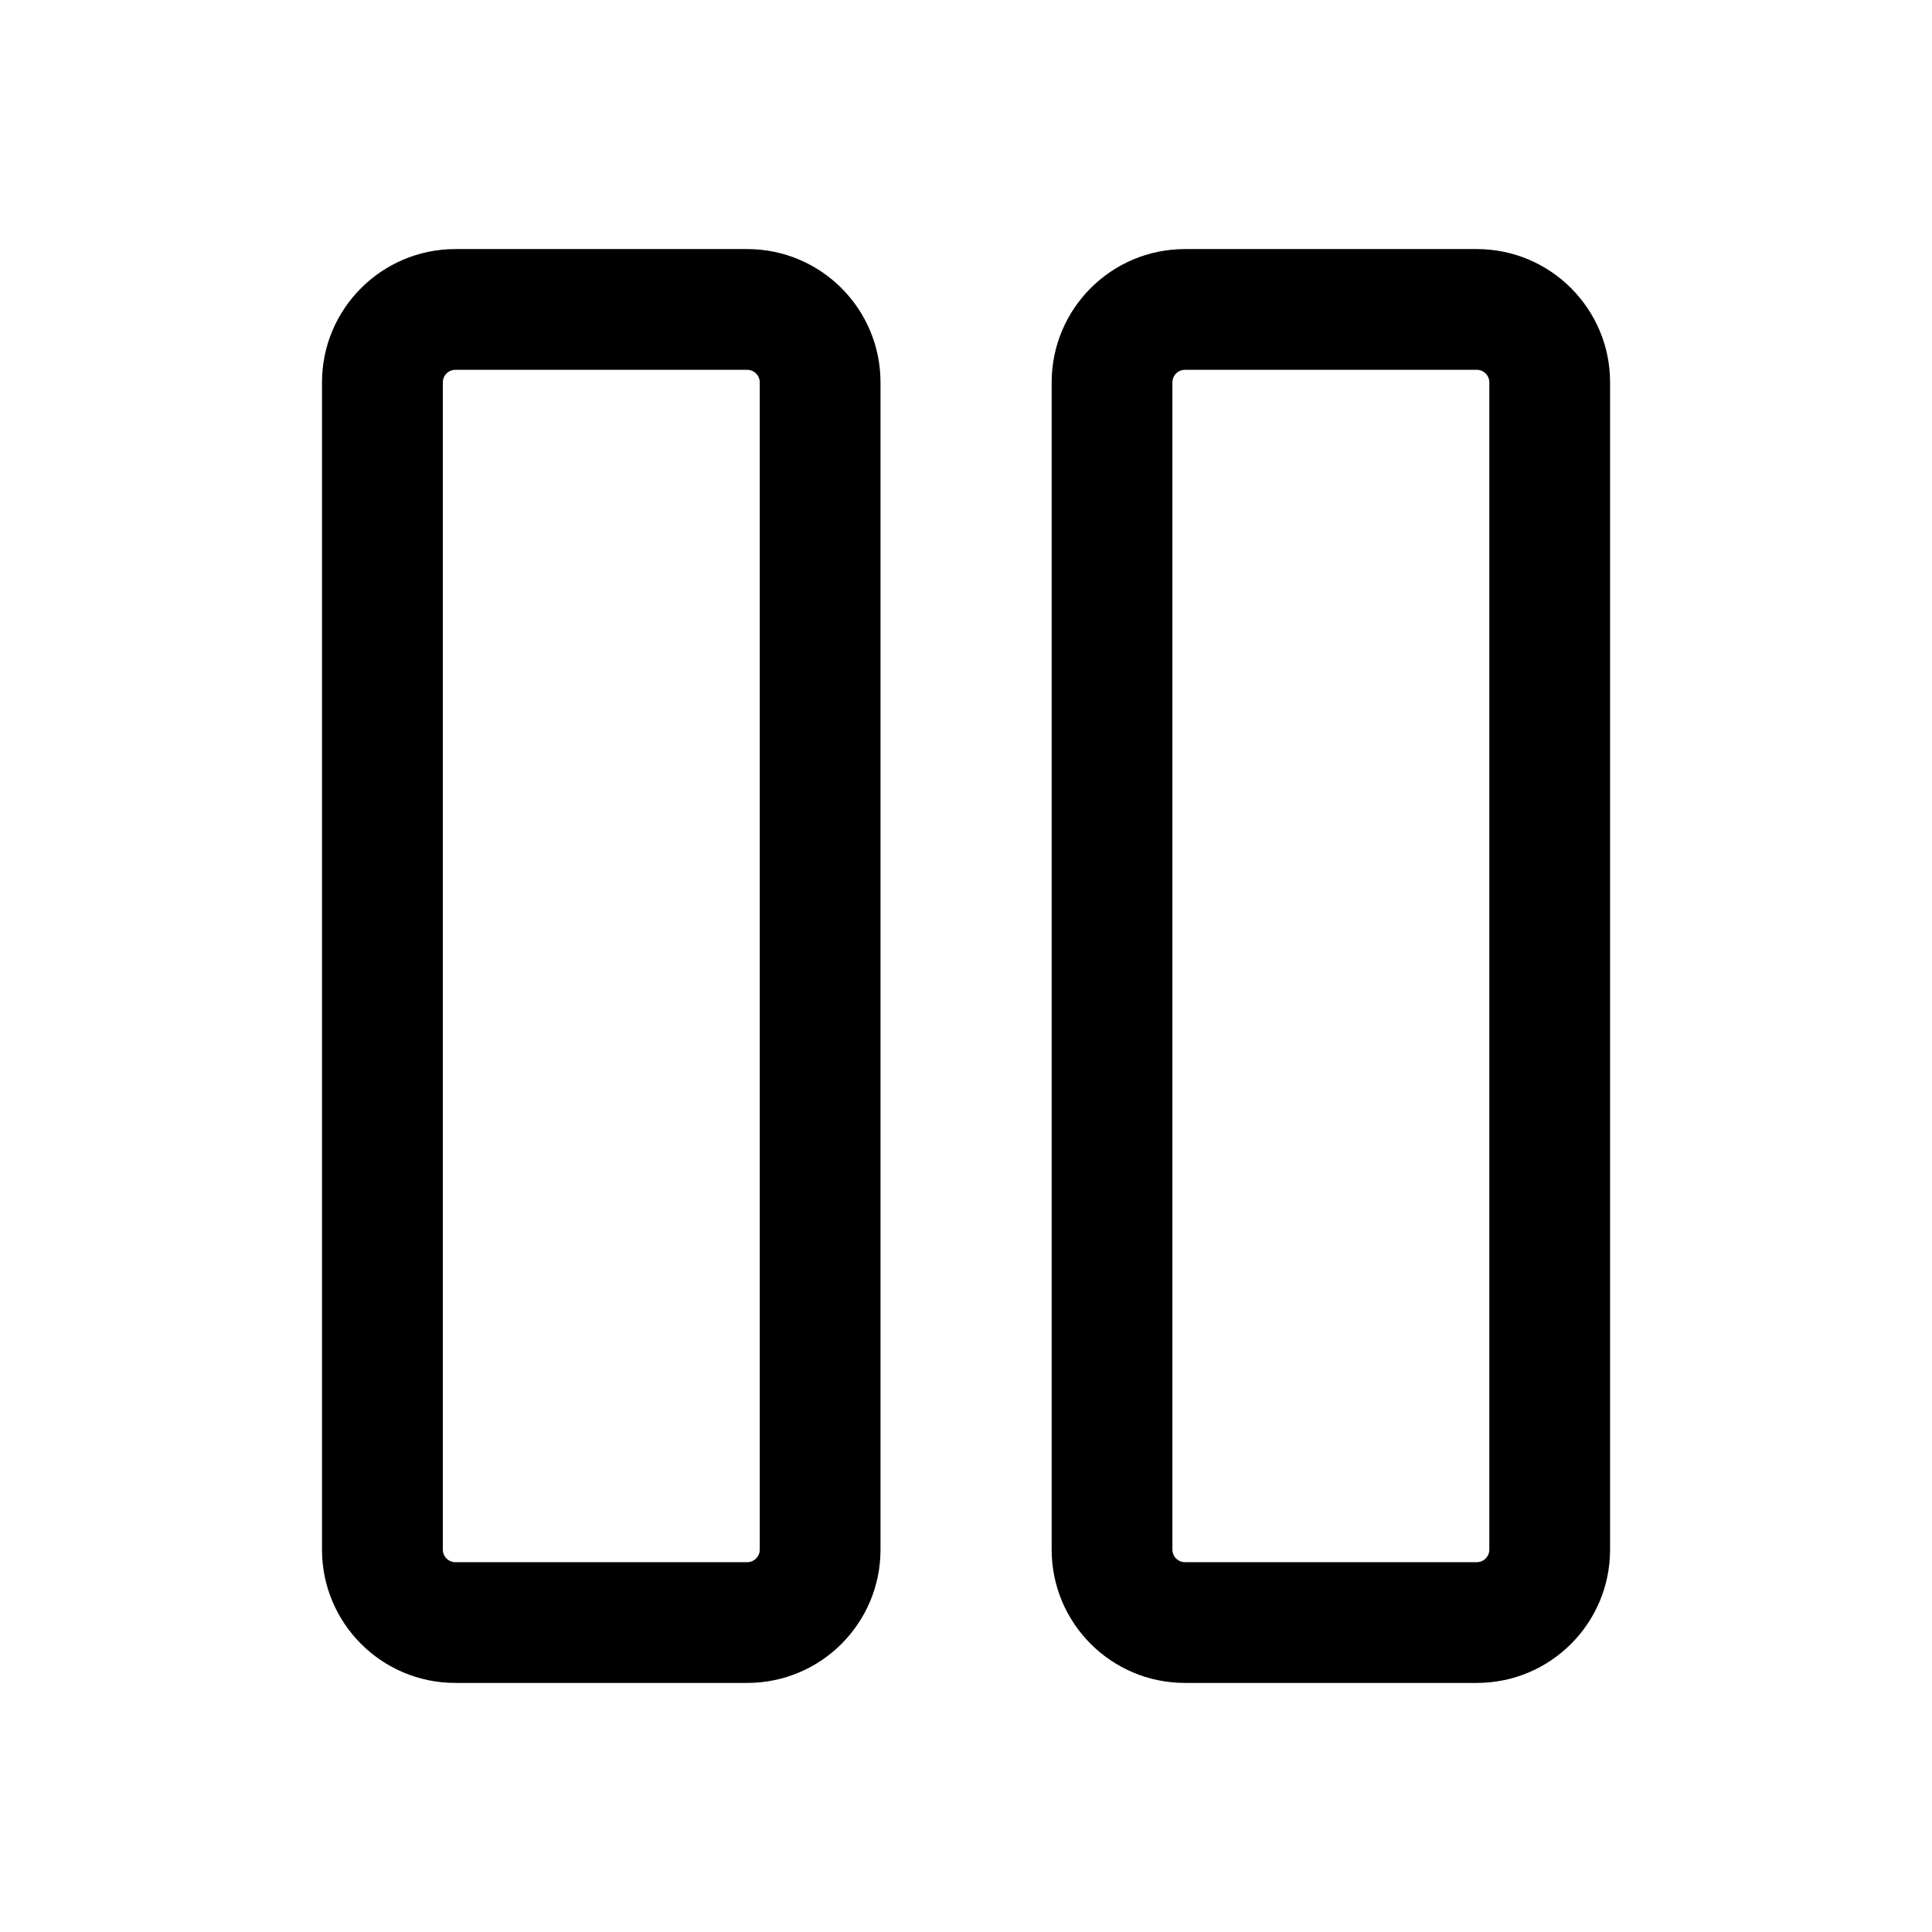
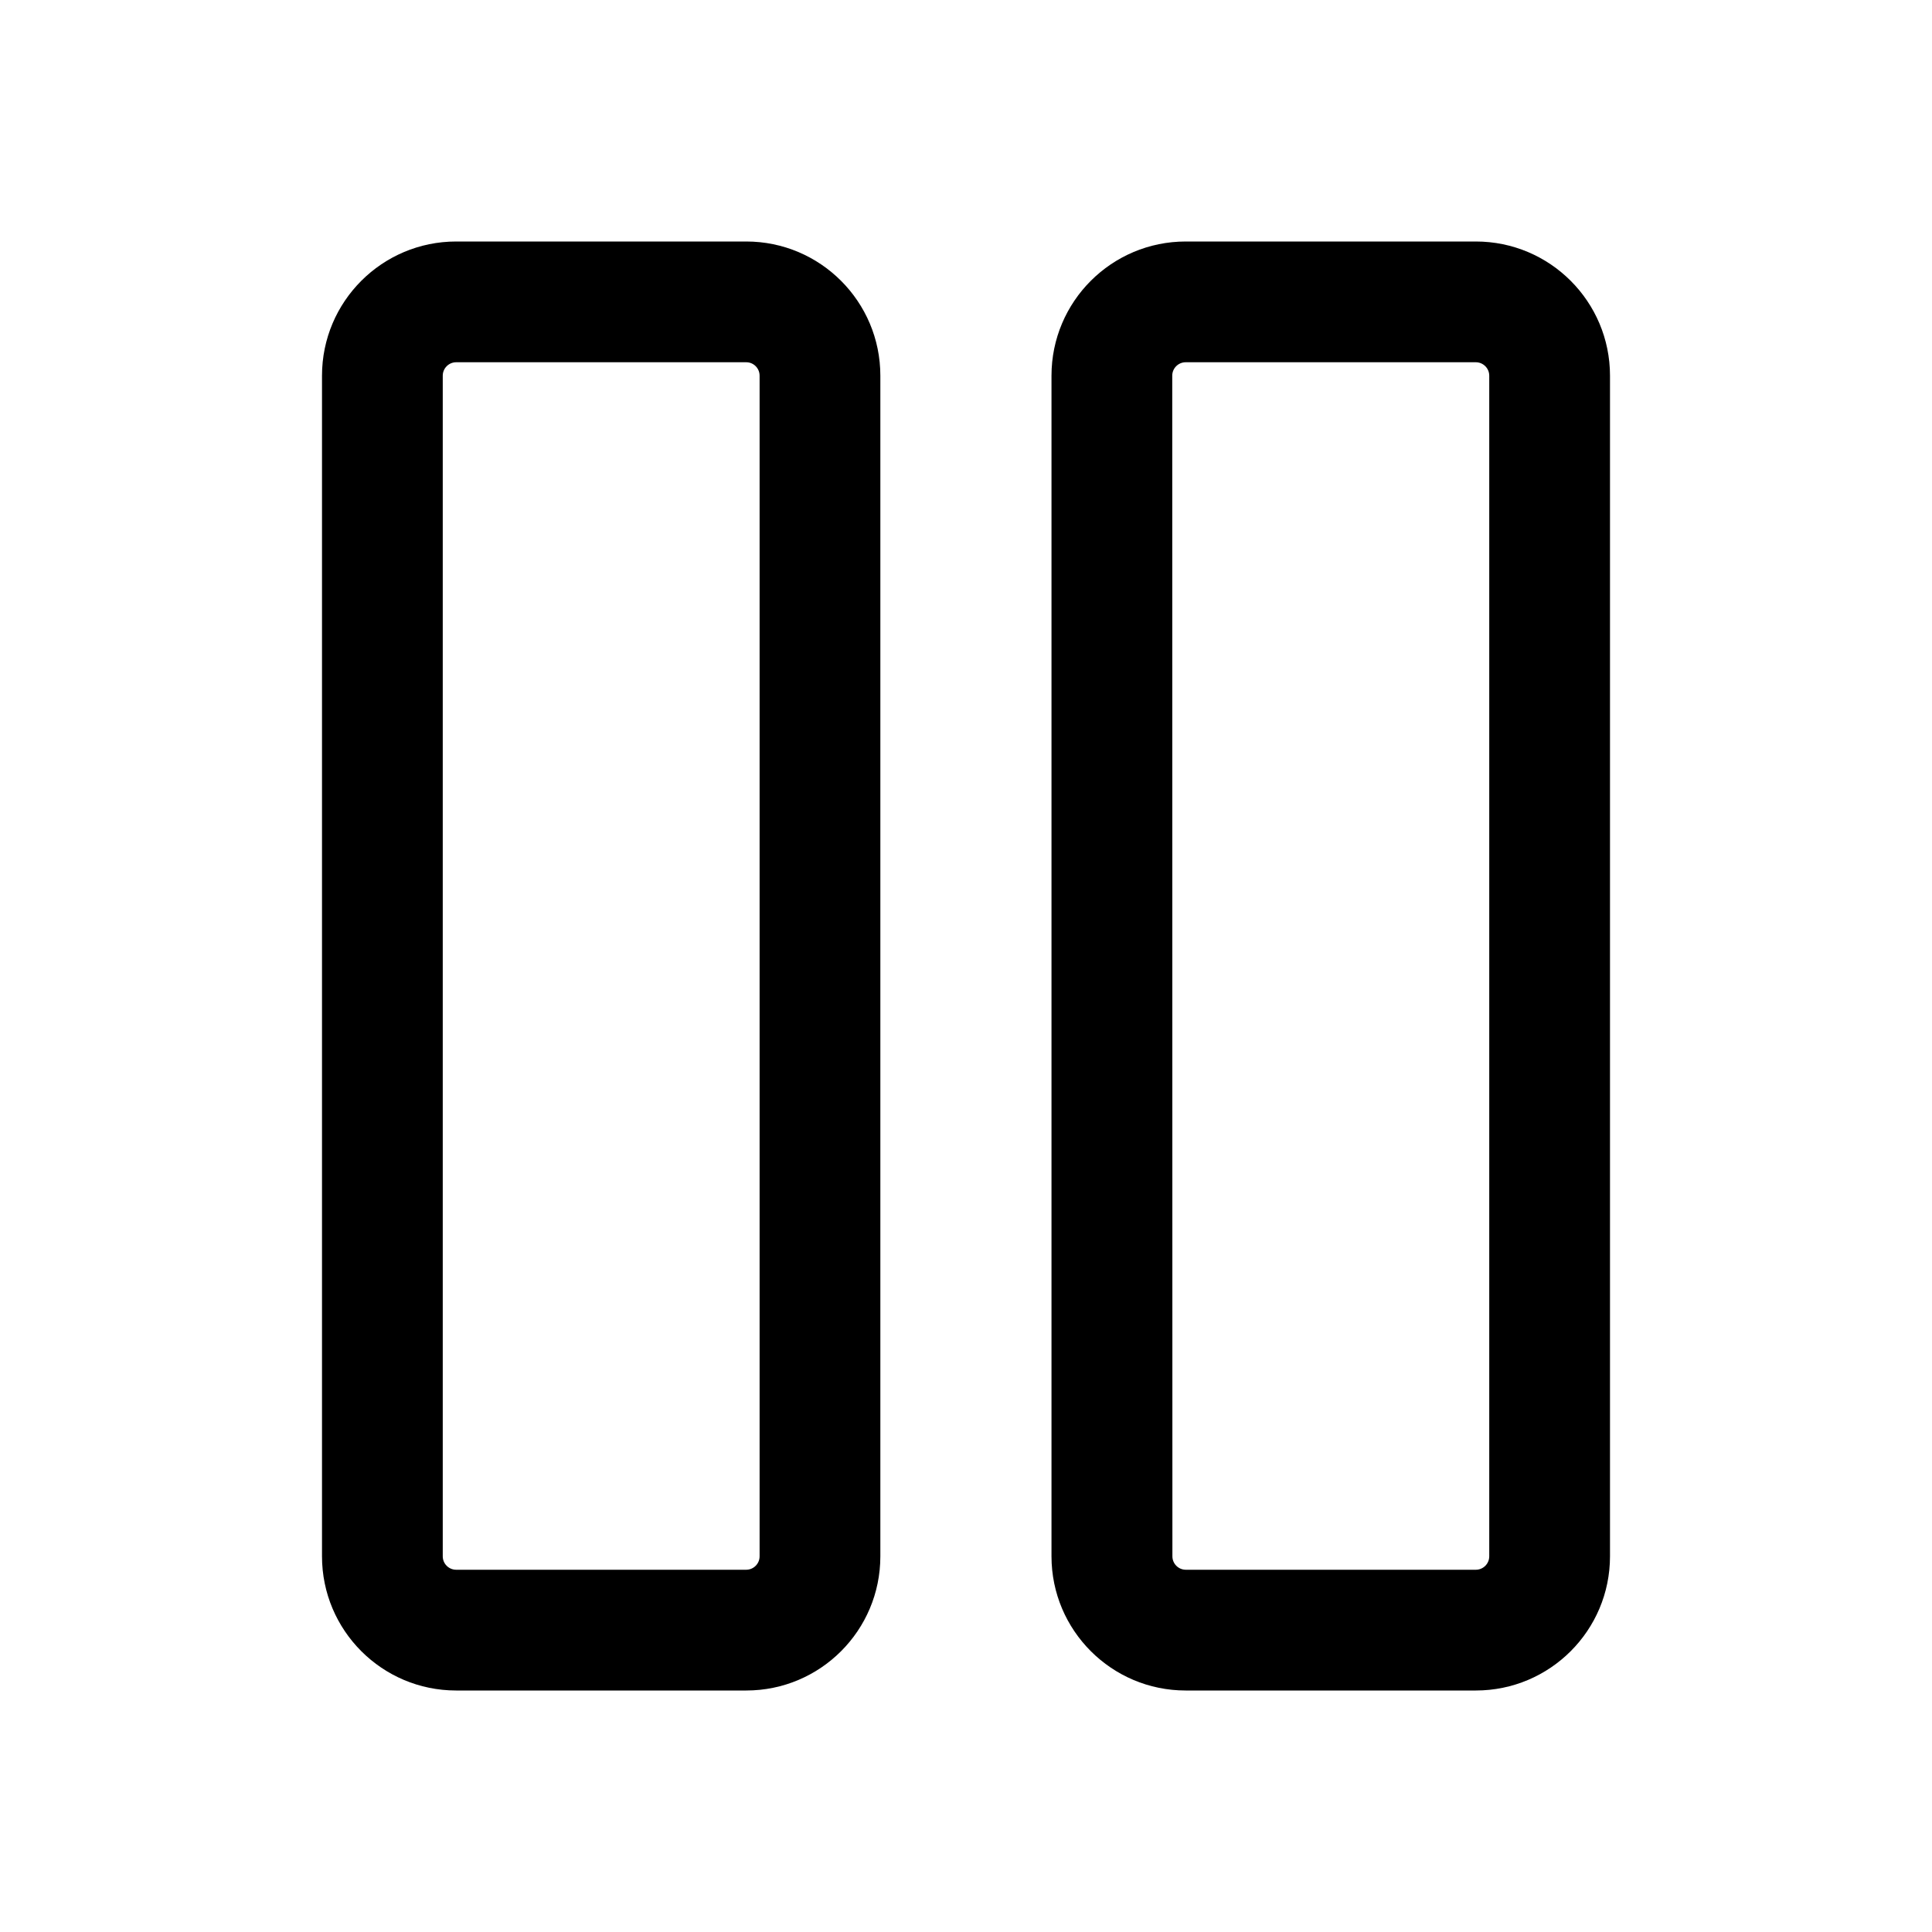
<svg xmlns="http://www.w3.org/2000/svg" width="24" height="24" fill="none" class="persona-icon" viewBox="0 0 24 24">
-   <path fill="currentColor" fill-rule="evenodd" d="M4 4.75c0-.914.742-1.656 1.657-1.656h3.625c.915 0 1.656.742 1.656 1.656v14.5c0 .915-.741 1.656-1.656 1.656H5.657A1.656 1.656 0 0 1 4 19.25zm1.657-.156a.156.156 0 0 0-.156.156v14.5c0 .086.07.156.156.156h3.625c.086 0 .156-.07.156-.156V4.75a.156.156 0 0 0-.156-.156zM13.064 4.75c0-.914.741-1.656 1.656-1.656h3.625c.915 0 1.656.742 1.656 1.656v14.5c0 .915-.741 1.656-1.656 1.656H14.72a1.656 1.656 0 0 1-1.656-1.656zm1.656-.156a.156.156 0 0 0-.156.156v14.5c0 .086.07.156.156.156h3.625c.086 0 .156-.07.156-.156V4.75a.156.156 0 0 0-.156-.156z" clip-rule="evenodd" />
+   <path fill="currentColor" fill-rule="evenodd" d="M5.667 3C4.747 3 4 3.746 4 4.667v14.666C4 20.253 4.746 21 5.667 21H9.27c.92 0 1.666-.746 1.666-1.667V4.667c0-.92-.746-1.667-1.666-1.667zM5.5 4.667c0-.092.075-.167.167-.167H9.27c.092 0 .166.075.166.167v14.666a.167.167 0 0 1-.166.167H5.667a.167.167 0 0 1-.167-.167zM14.73 3c-.921 0-1.668.746-1.668 1.667v14.666c0 .92.747 1.667 1.667 1.667h3.604c.92 0 1.667-.746 1.667-1.667V4.667C20 3.747 19.254 3 18.333 3zm-.168 1.667c0-.092.075-.167.167-.167h3.604c.092 0 .167.075.167.167v14.666a.167.167 0 0 1-.167.167H14.73a.167.167 0 0 1-.166-.167z" clip-rule="evenodd" />
</svg>
